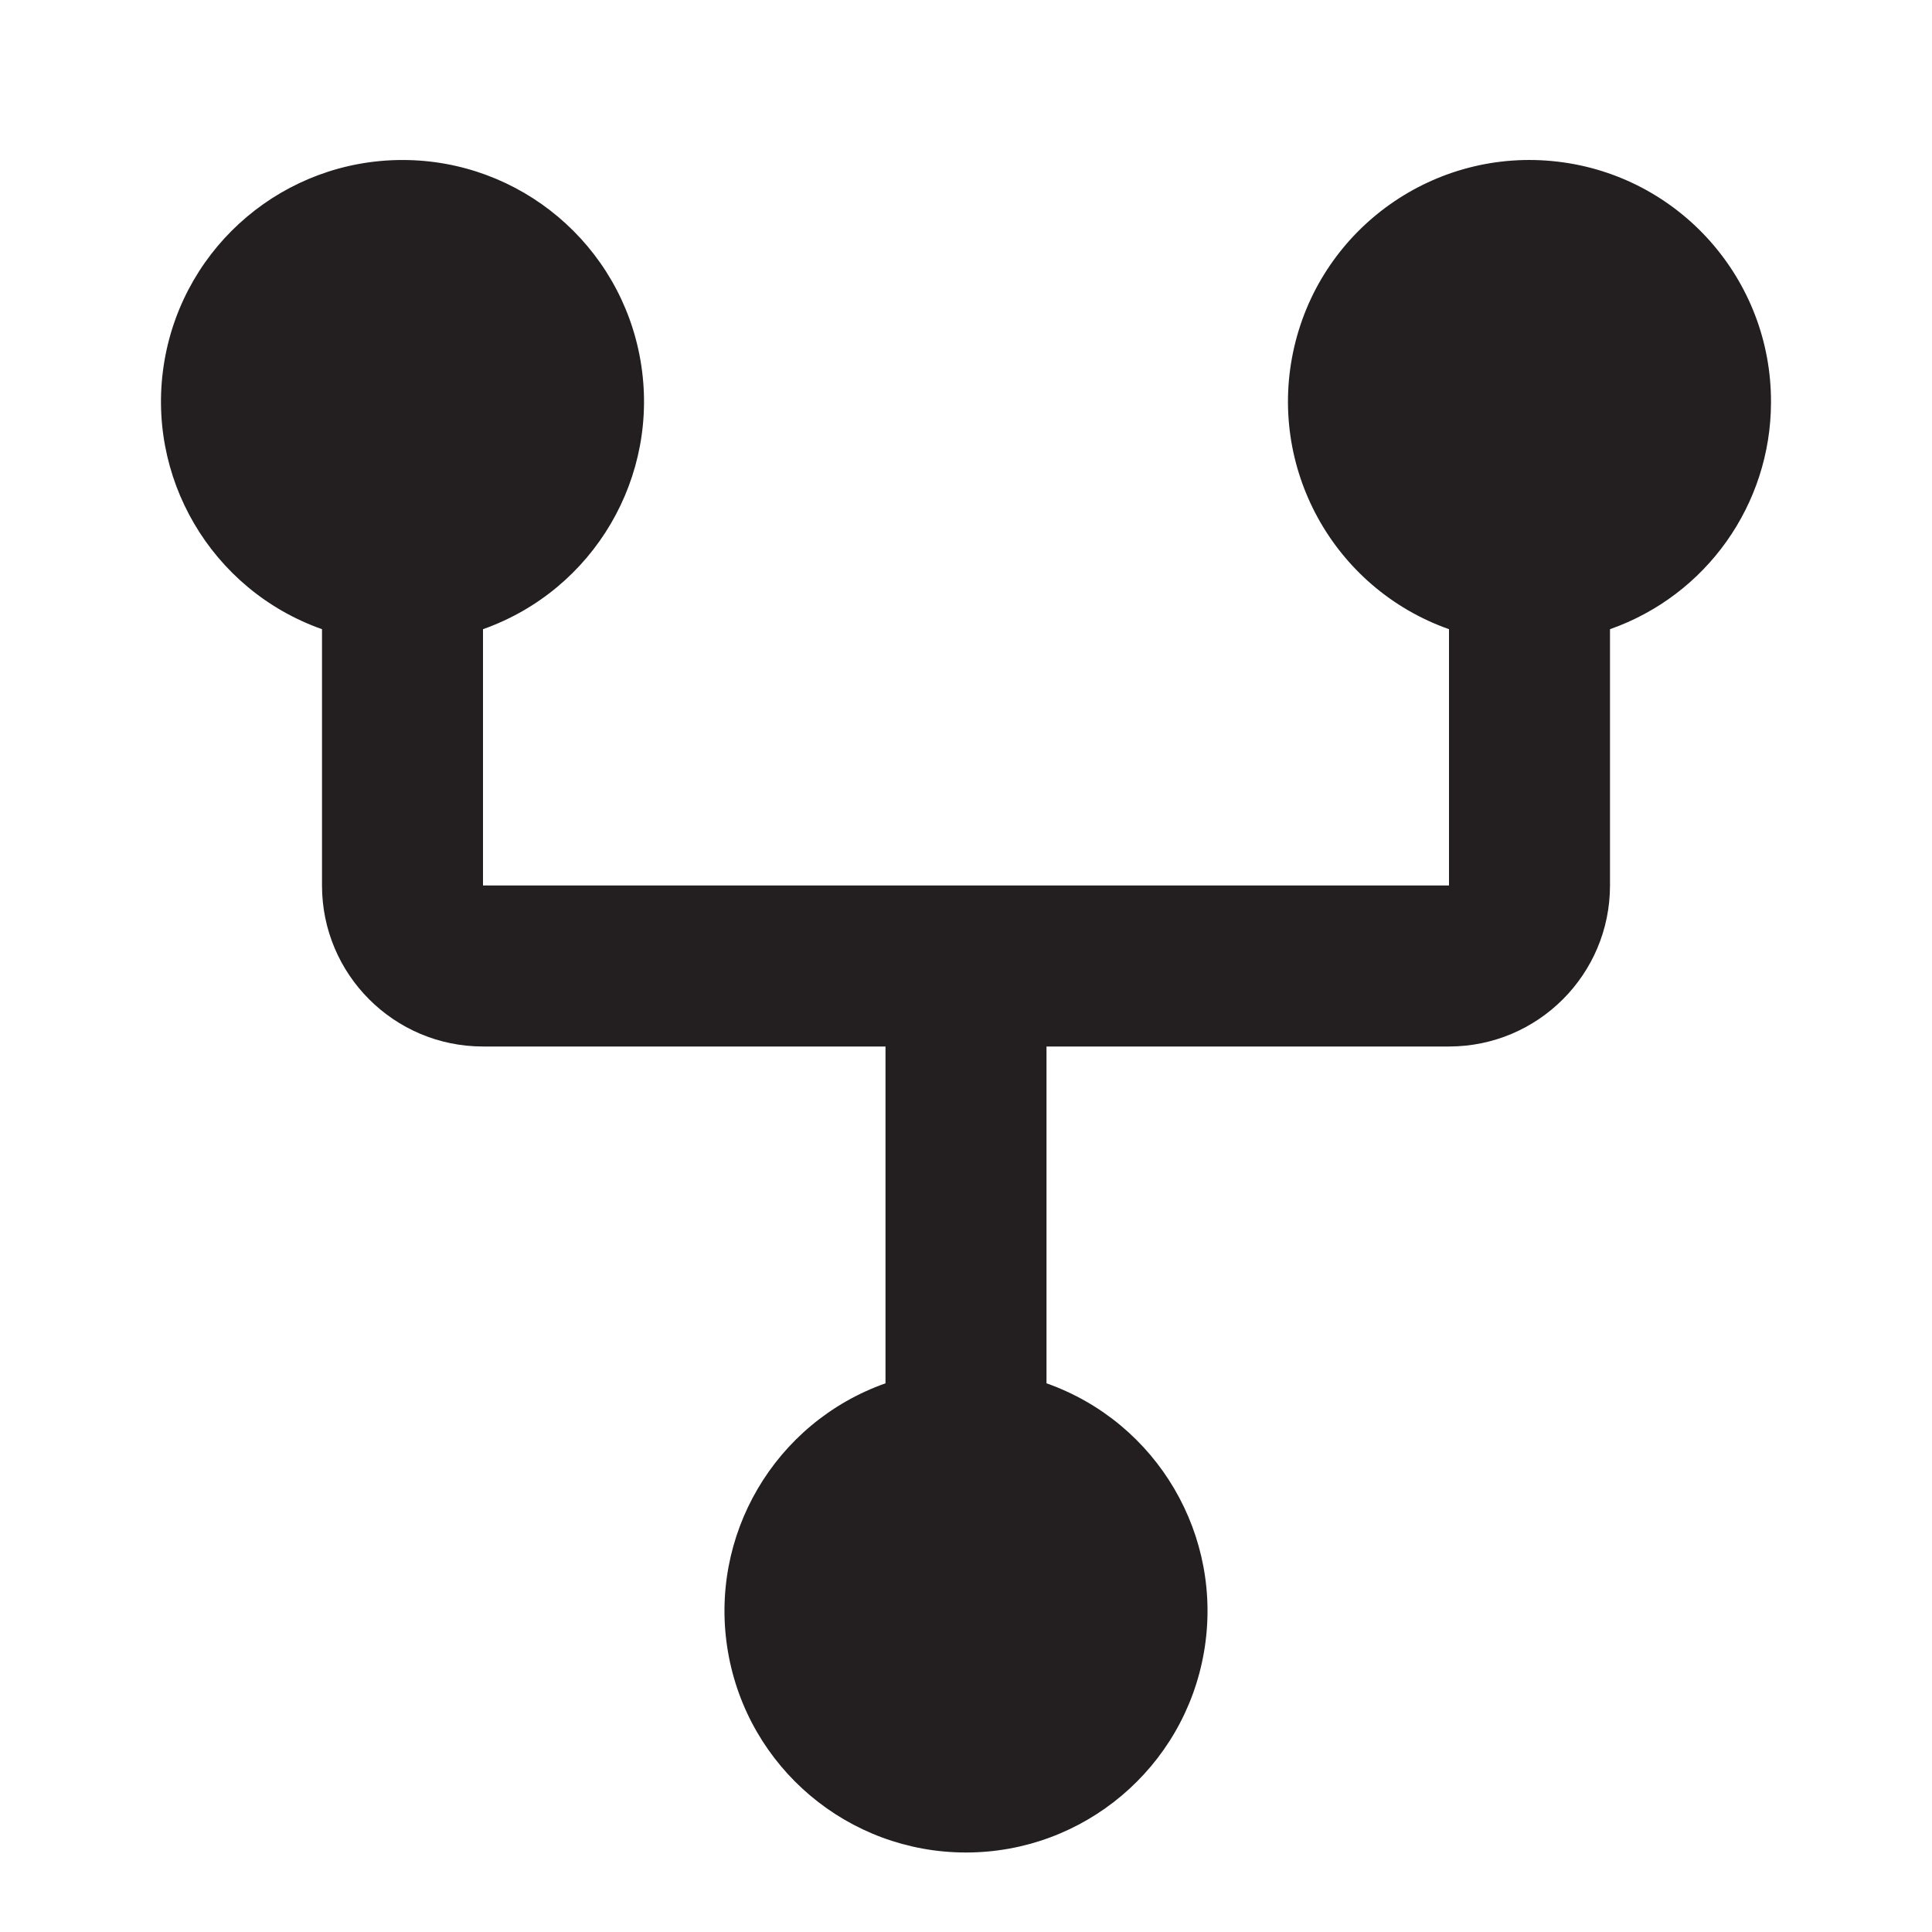
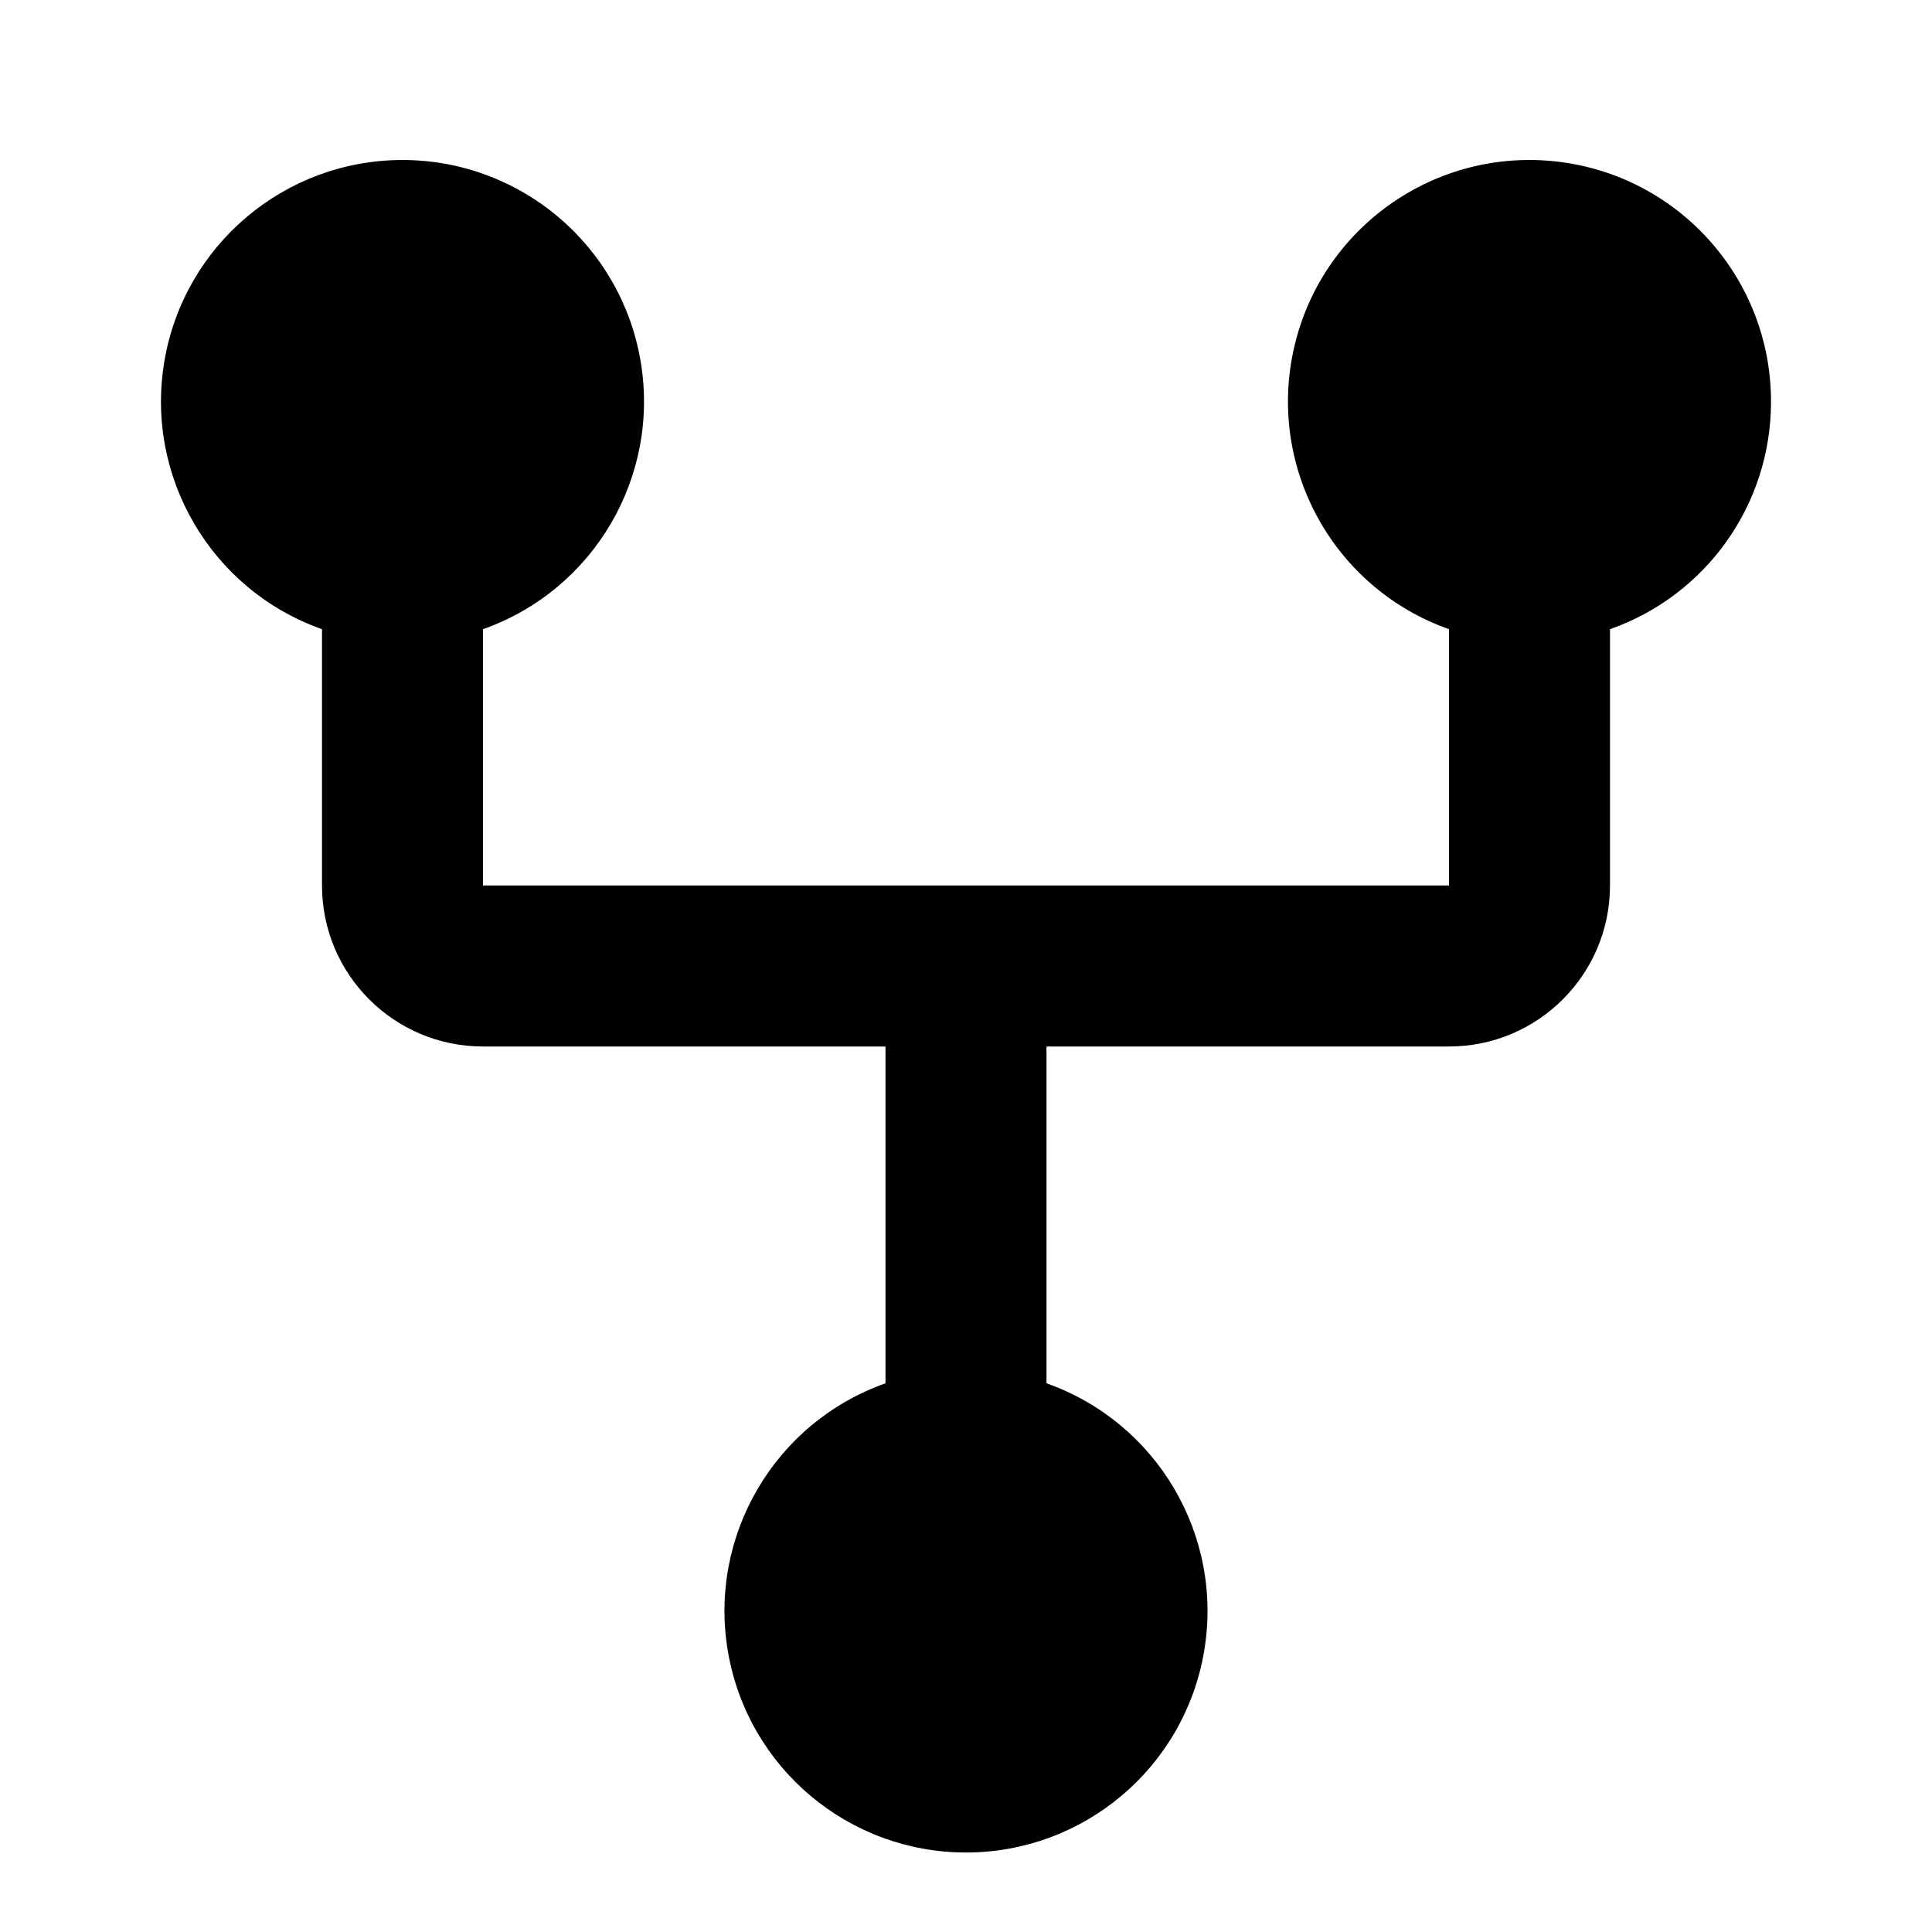
<svg xmlns="http://www.w3.org/2000/svg" viewBox="0 0 24 24">
-   <defs>
-     <style>.cls-1{fill:#231f20;}</style>
-   </defs>
  <g id="EOS_Icon" data-name="EOS Icon">
-     <path class="cls-1" d="M22,5a3,3,0,1,0-4,2.816V11H6V7.816a3,3,0,1,0-2,0V11a2,2,0,0,0,2,2h5v4.184a3,3,0,1,0,2,0V13h5a2,2,0,0,0,2-2V7.816A2.991,2.991,0,0,0,22,5Z" />
+     <path d="M22,5a3,3,0,1,0-4,2.816V11H6V7.816a3,3,0,1,0-2,0V11a2,2,0,0,0,2,2h5v4.184a3,3,0,1,0,2,0V13h5a2,2,0,0,0,2-2V7.816A2.991,2.991,0,0,0,22,5Z" />
  </g>
</svg>
